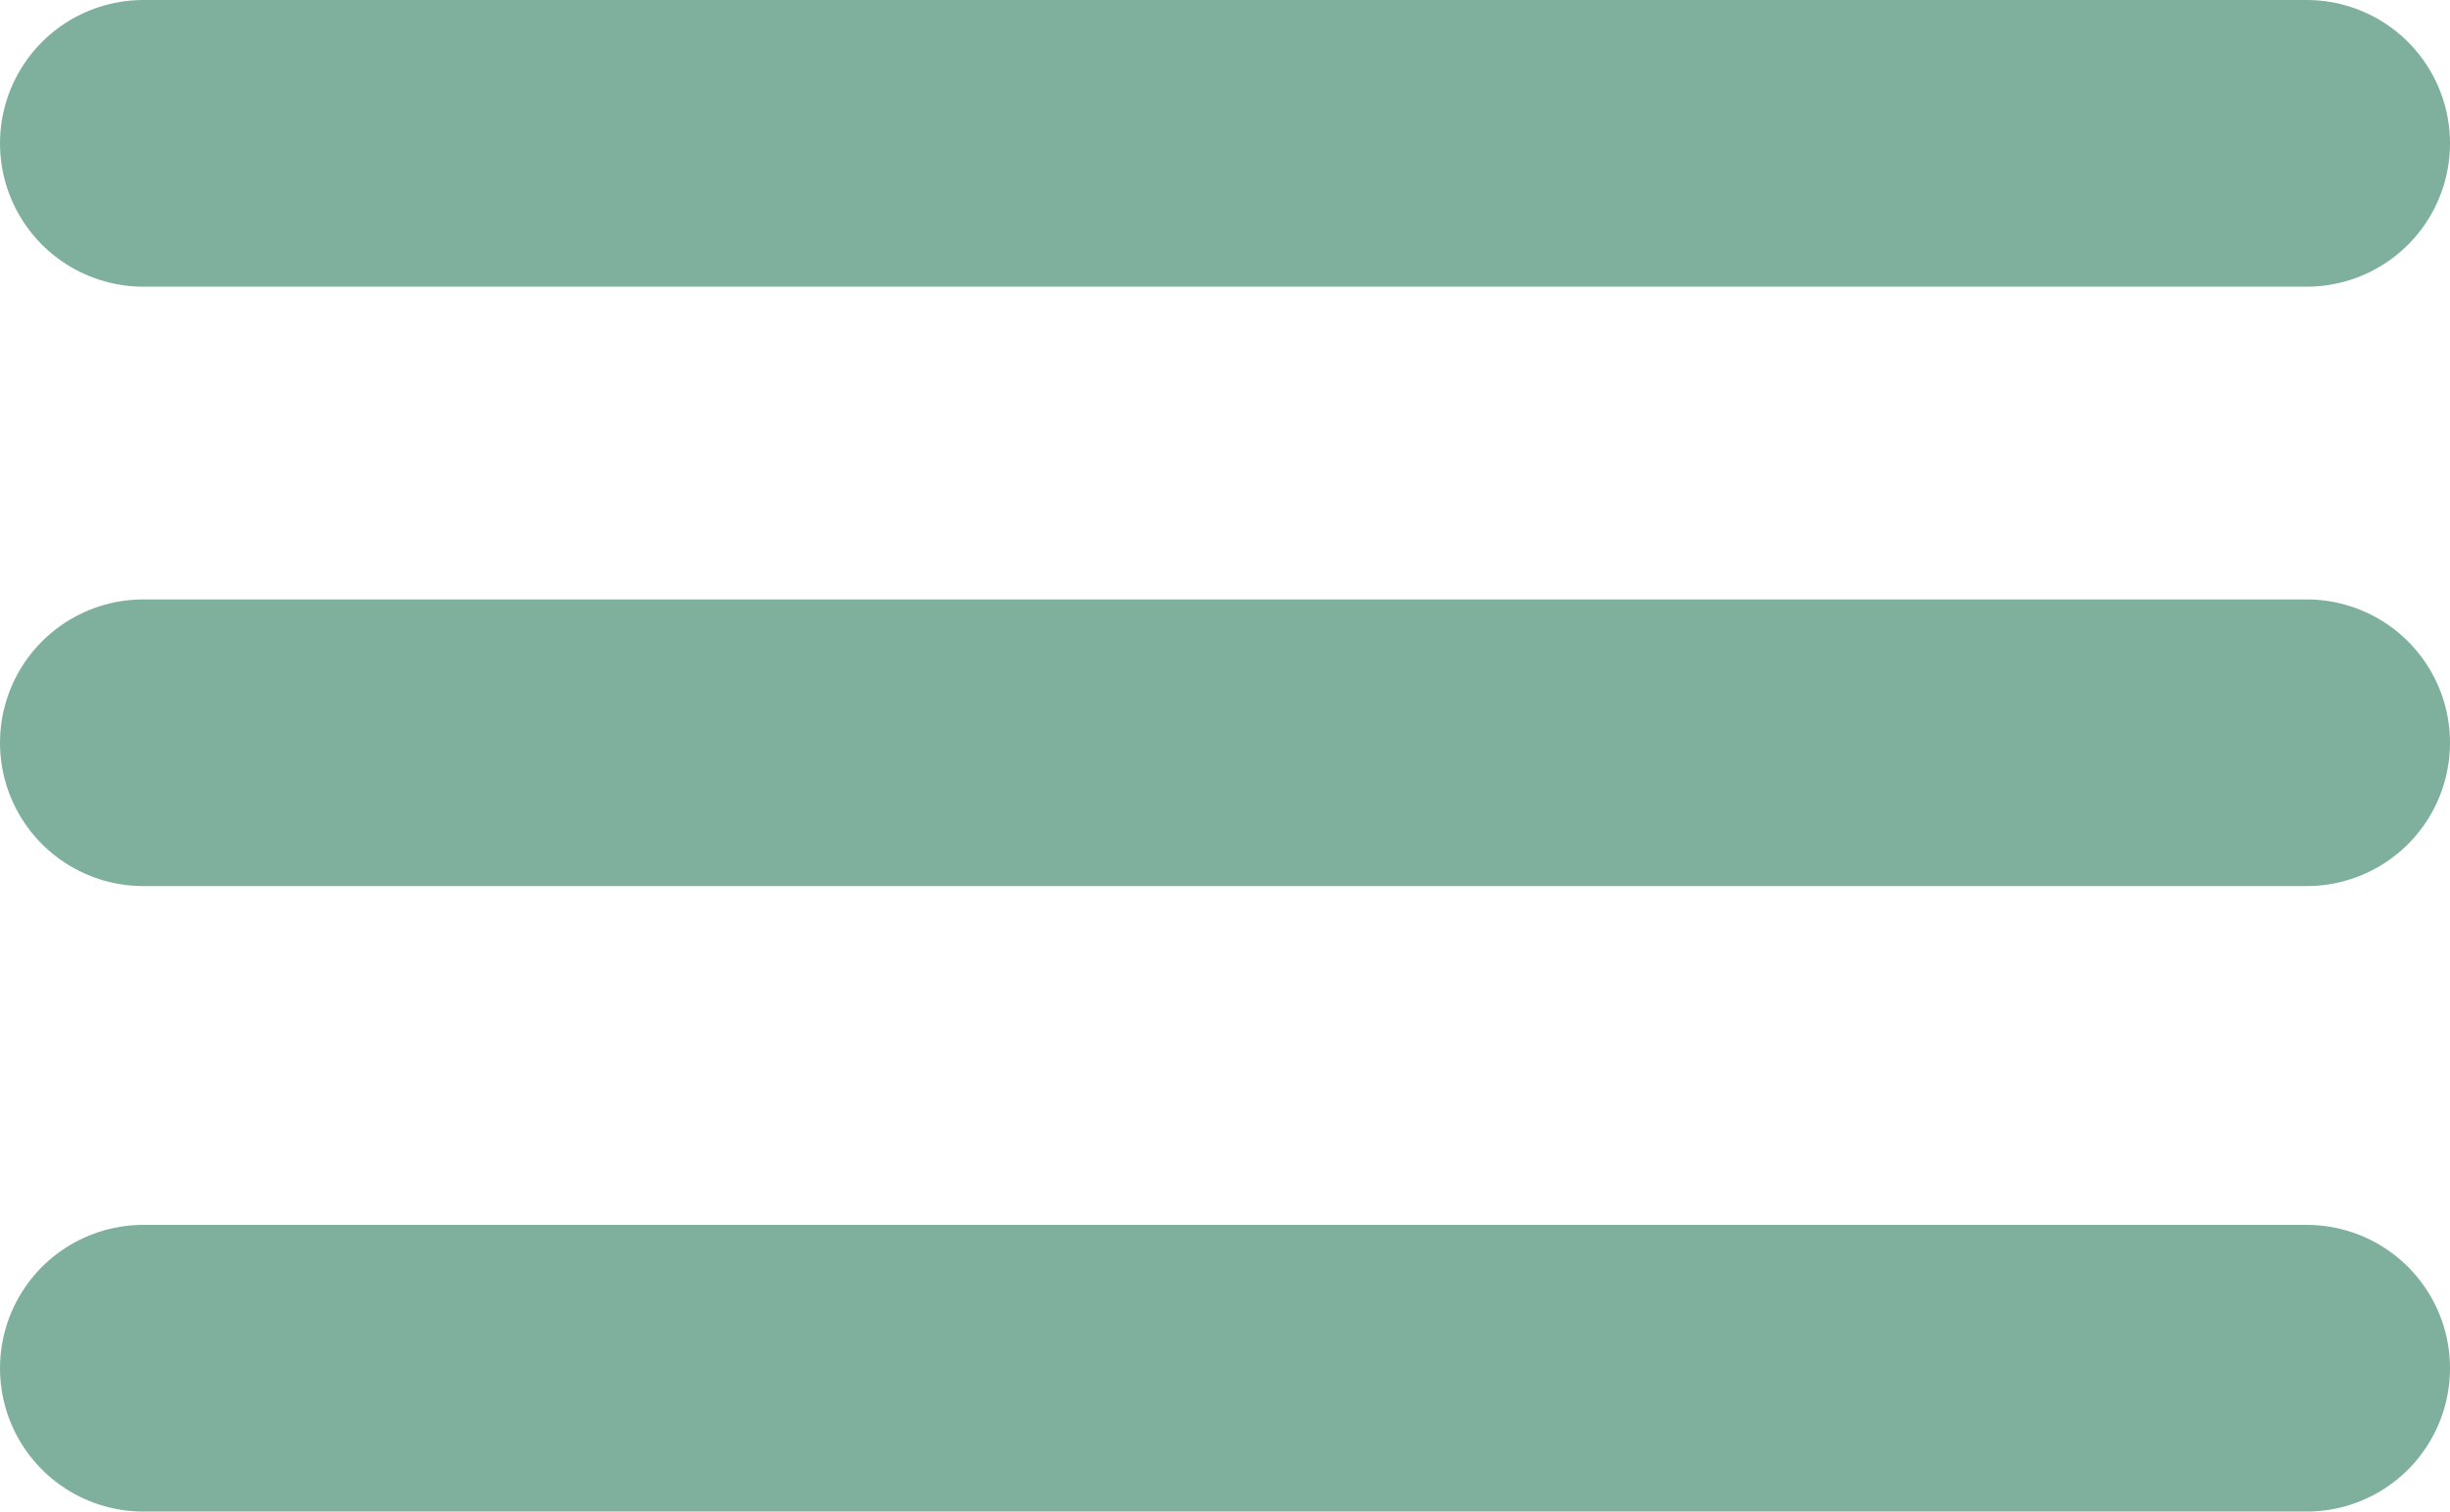
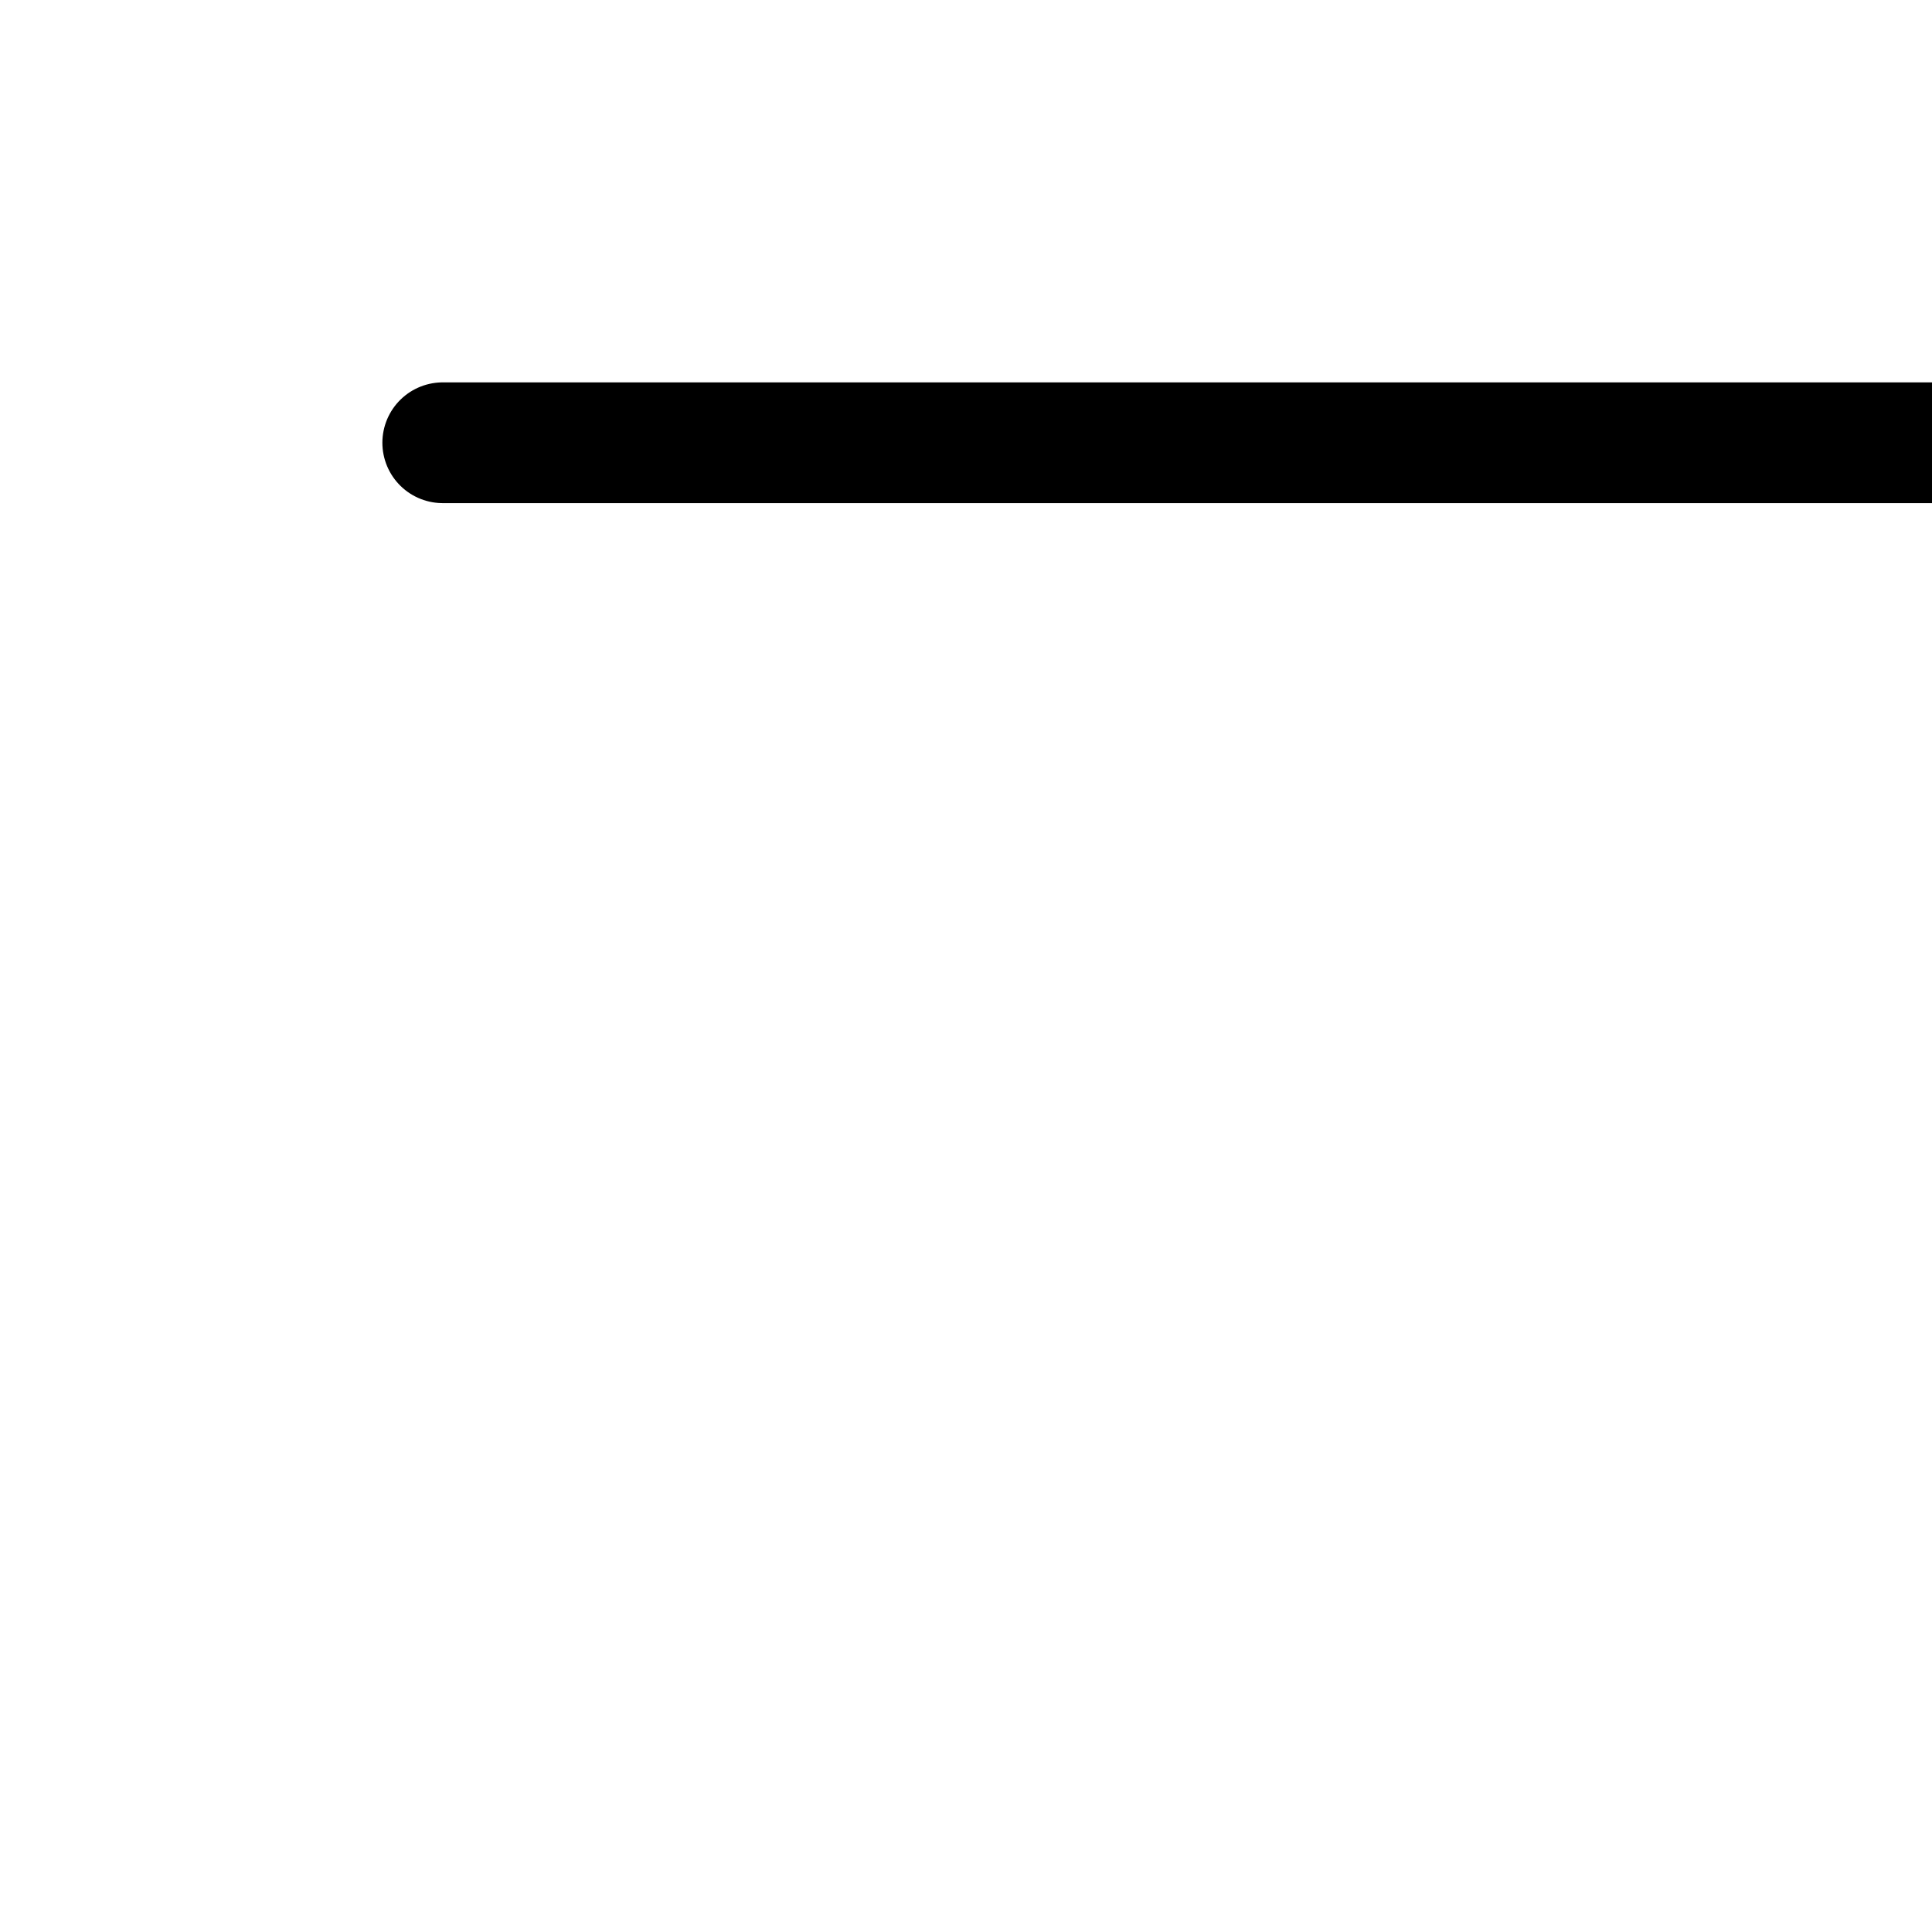
- <svg xmlns="http://www.w3.org/2000/svg" width="94" height="58" viewBox="0 0 94 58" fill="none">
-   <path d="M5.5 28.5L88.5 28.5M5.5 52.5L88.5 52.5M5.5 5.5L88.5 5.5" stroke="#7EB09D" stroke-width="11" stroke-linecap="round" />
+ <svg xmlns="http://www.w3.org/2000/svg" fill="none" viewBox="0 0 24 24" stroke-width="1.5" stroke="currentColor" class="size-6">
+   <path stroke-linecap="round" stroke-linejoin="round" d="M5.5 28.5L88.5 28.5M5.5 52.5L88.5 52.5M5.5 5.5L88.5 5.5" />
</svg>
